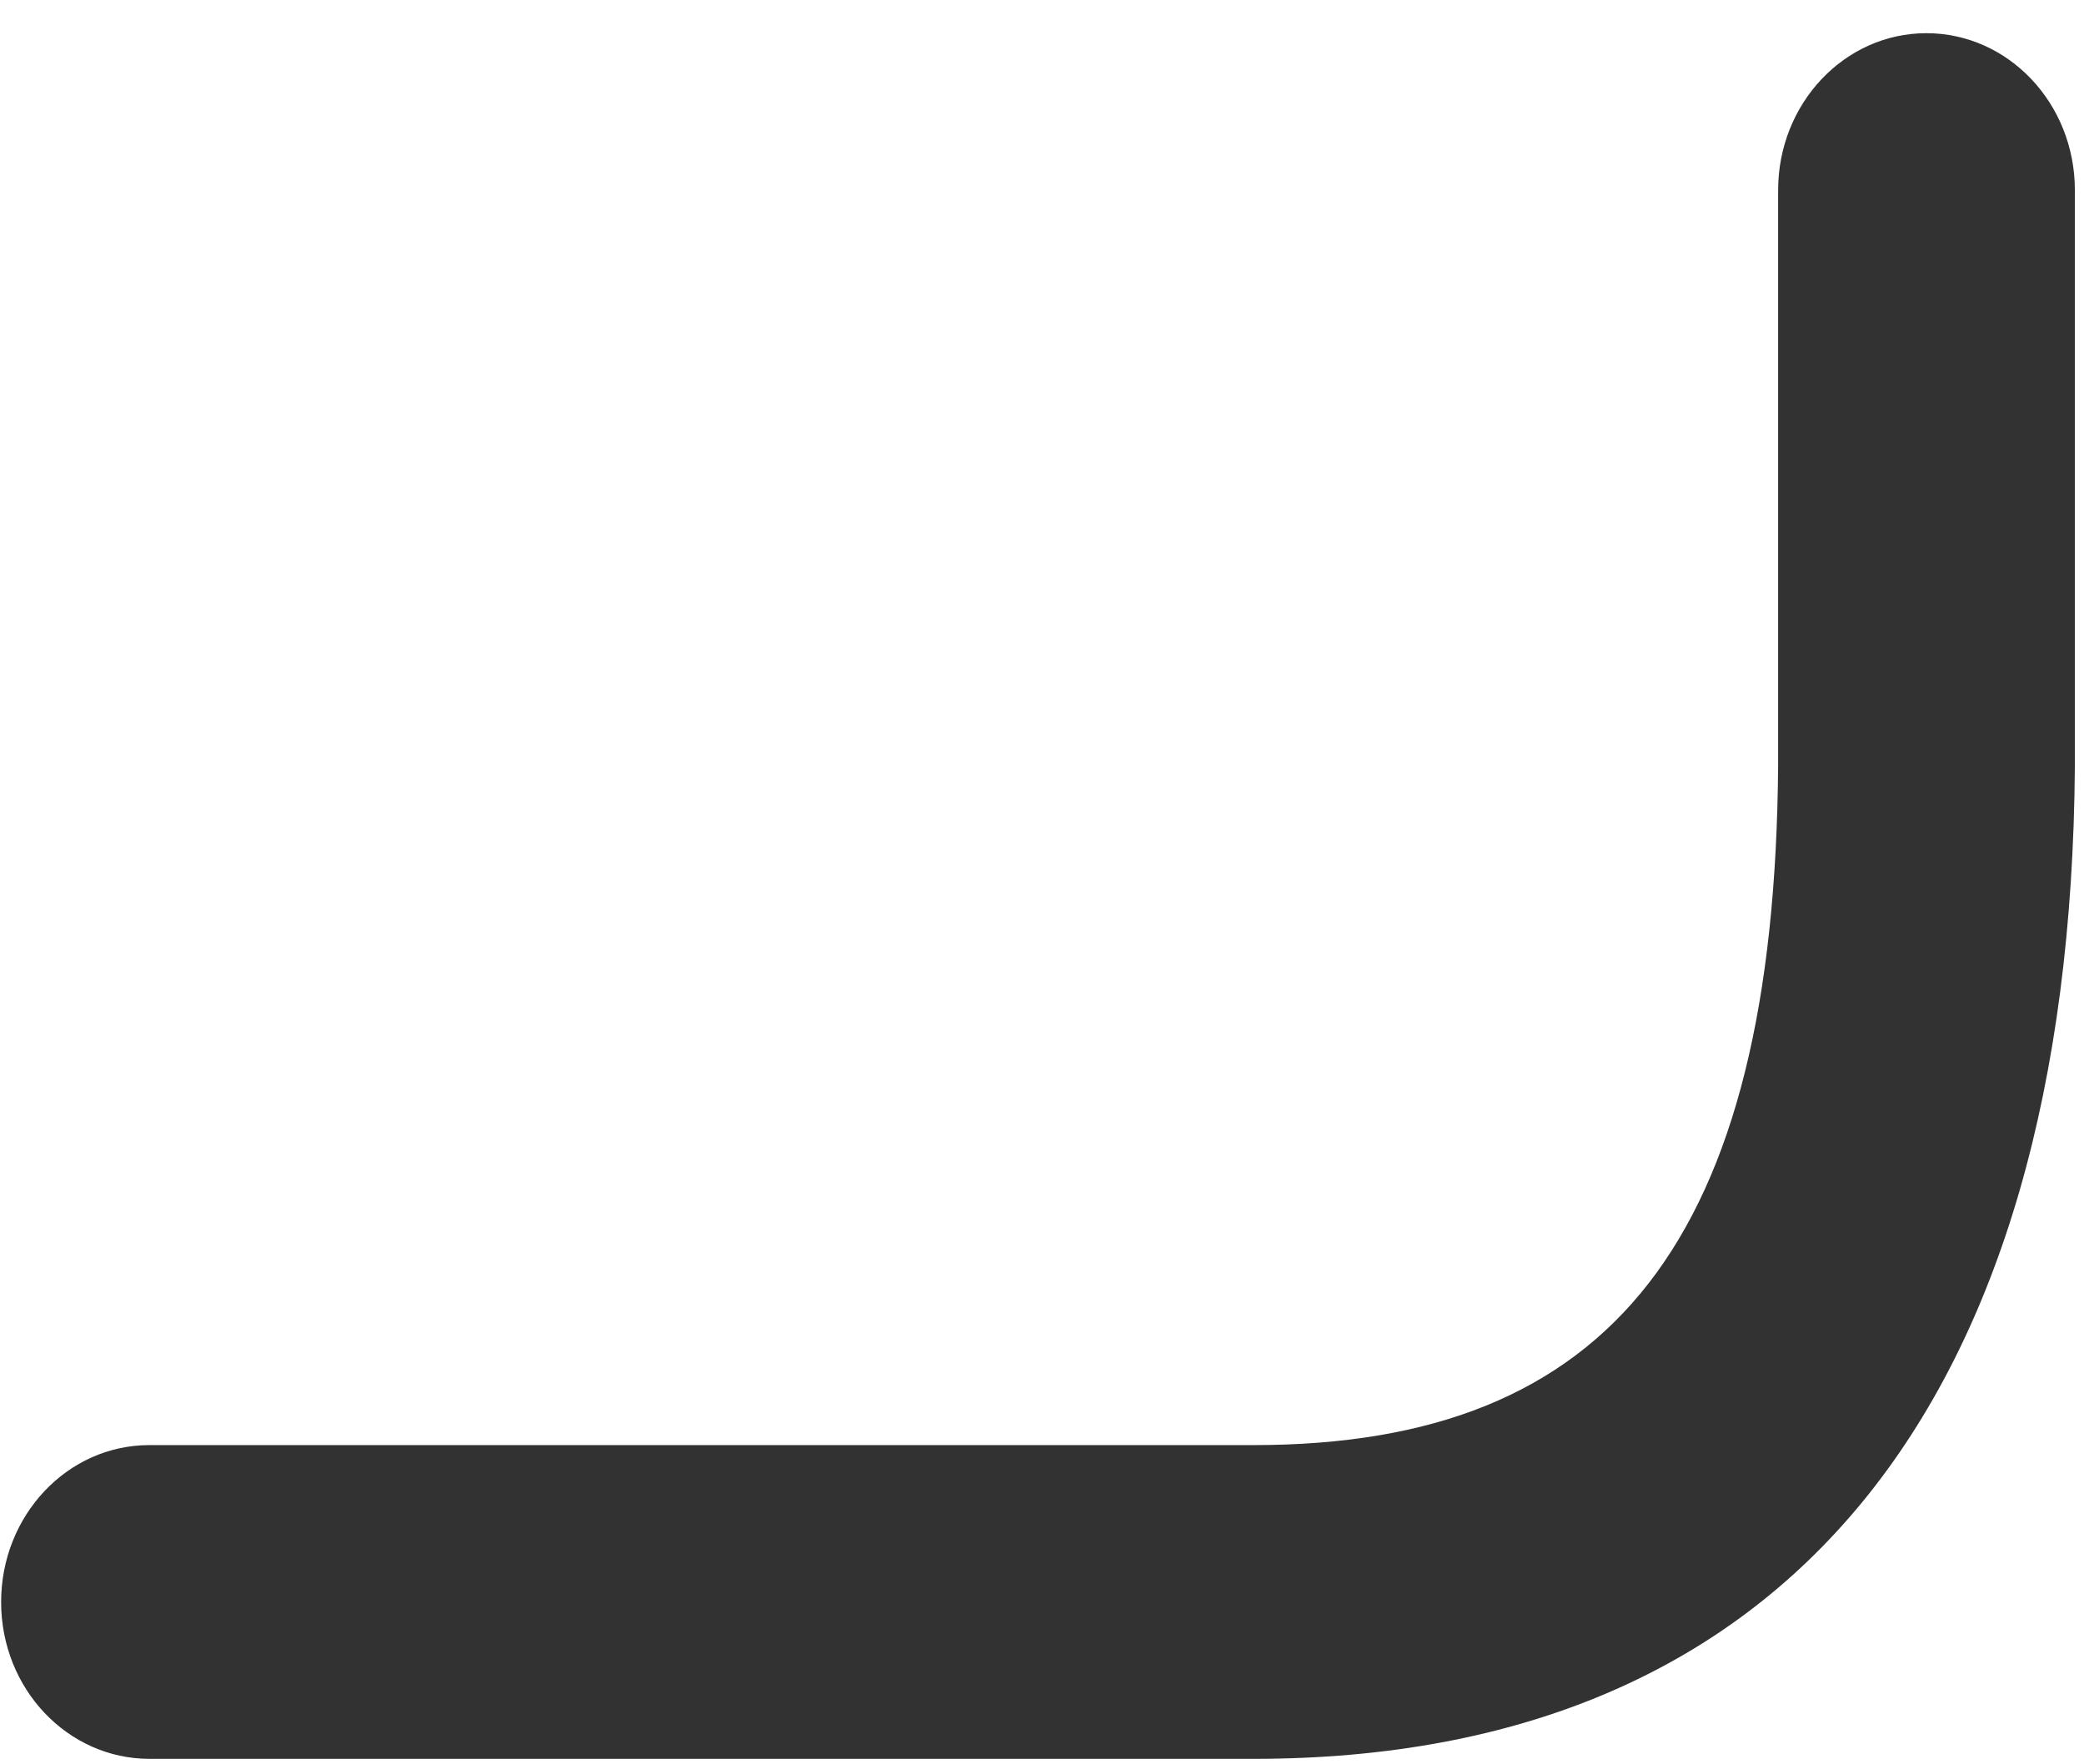
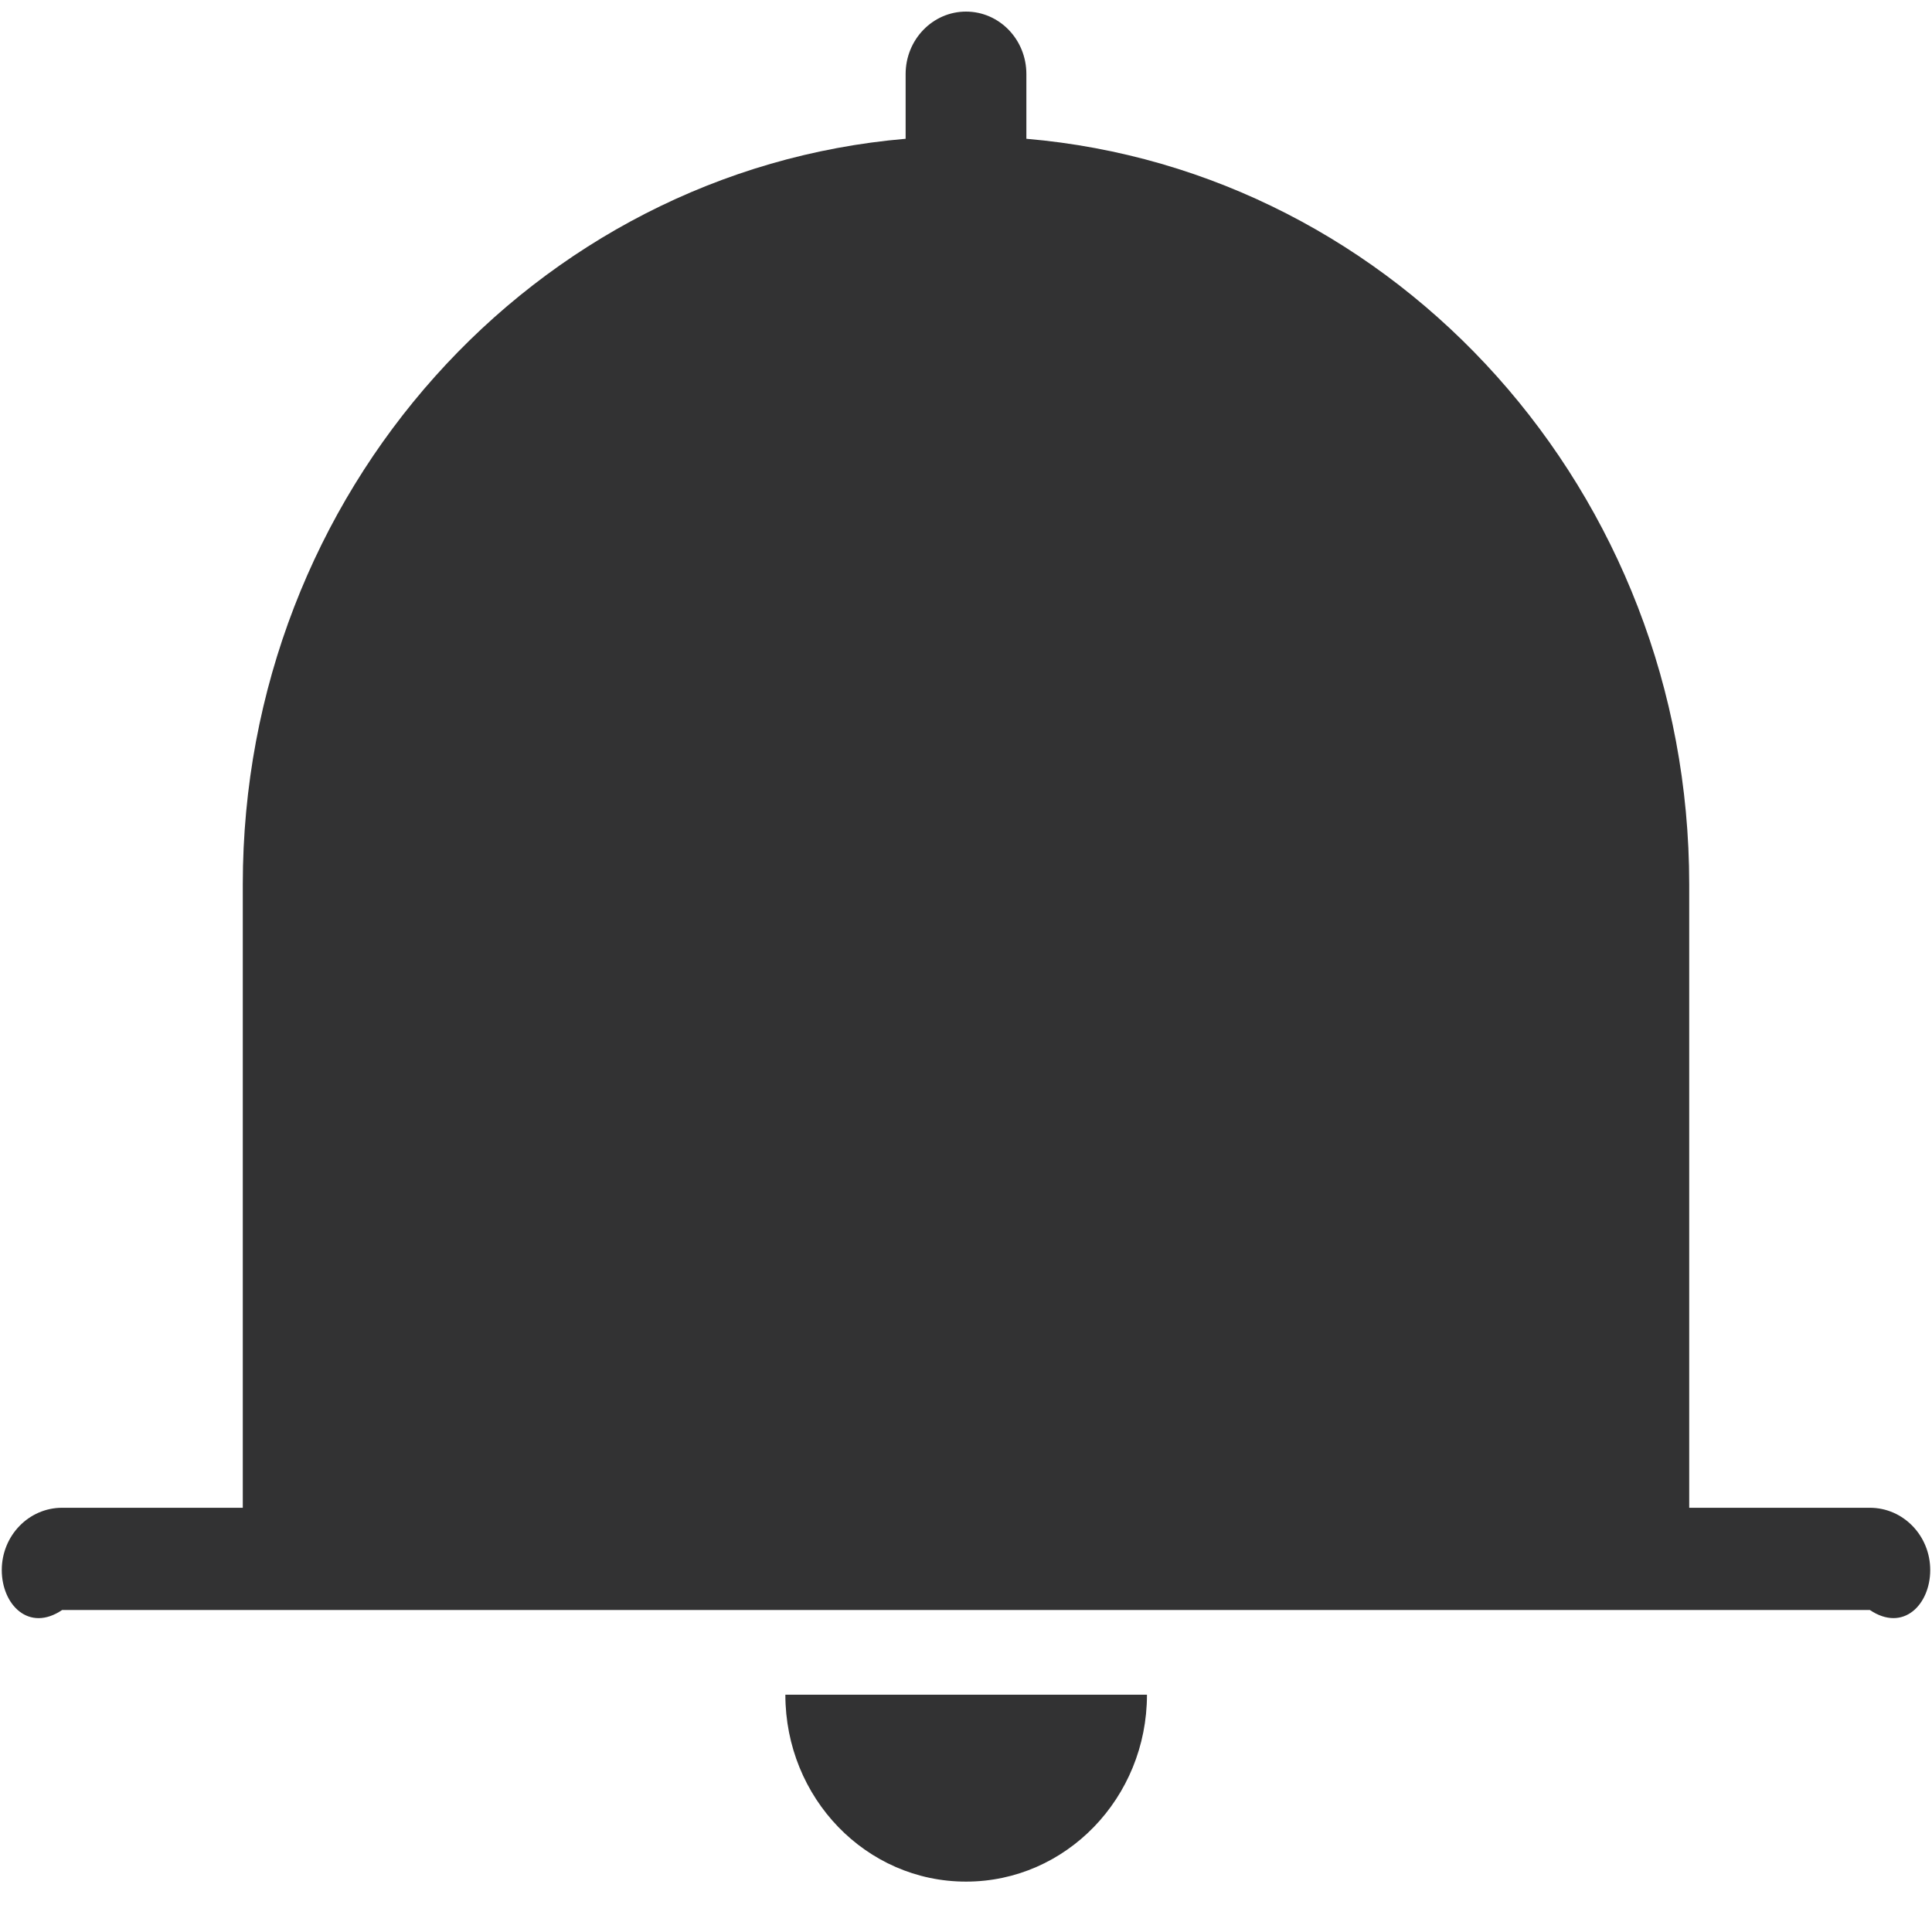
- <svg xmlns="http://www.w3.org/2000/svg" version="1.1" width="13px" height="11px">
-   <g transform="matrix(1 0 0 1 -232 -1740 )">
-     <path d="M 11.092 4.766  L 11.092 1.186  C 11.092 0.647  11.505 0.207  12.017 0.207  C 12.527 0.207  12.943 0.644  12.943 1.186  L 12.943 4.776  C 12.916 8.764  11.142 10.971  7.821 10.971  L 0.932 10.971  C 0.423 10.971  0.007 10.535  0.007 9.993  C 0.007 9.454  0.419 9.014  0.932 9.014  L 7.821 9.014  C 10.047 9.014  11.072 7.74  11.092 4.766  Z " fill-rule="nonzero" fill="#323233" stroke="none" transform="matrix(1 0 0 1 232 1740 )" />
+ <svg xmlns="http://www.w3.org/2000/svg" version="1.1" width="12px" height="12px">
+   <g transform="matrix(1 0 0 1 -286 -557 )">
+     <path d="M 6.375 0.46  L 6.375 0.862  C 8.68 1.059  10.492 3.058  10.492 5.493  L 10.492 9.365  L 11.614 9.365  C 11.821 9.365  11.989 9.538  11.989 9.752  C 11.989 9.966  11.822 10.14  11.614 10  L 0.386 10  C 0.179 10.14  0.011 9.967  0.011 9.752  C 0.011 9.539  0.178 9.365  0.386 9.365  L 1.508 9.365  L 1.508 5.493  C 1.508 3.058  3.32 1.059  5.625 0.862  L 5.625 0.46  C 5.625 0.246  5.793 0.072  6 0.072  C 6.207 0.072  6.375 0.245  6.375 0.46  Z M 6.001 11.687  C 5.38 11.688  4.878 11.168  4.878 10.526  L 7.124 10.526  C 7.124 11.167  6.621 11.687  6.001 11.687  Z " fill-rule="nonzero" fill="#323233" stroke="none" transform="matrix(1 0 0 1 286 557 )" />
  </g>
</svg>
